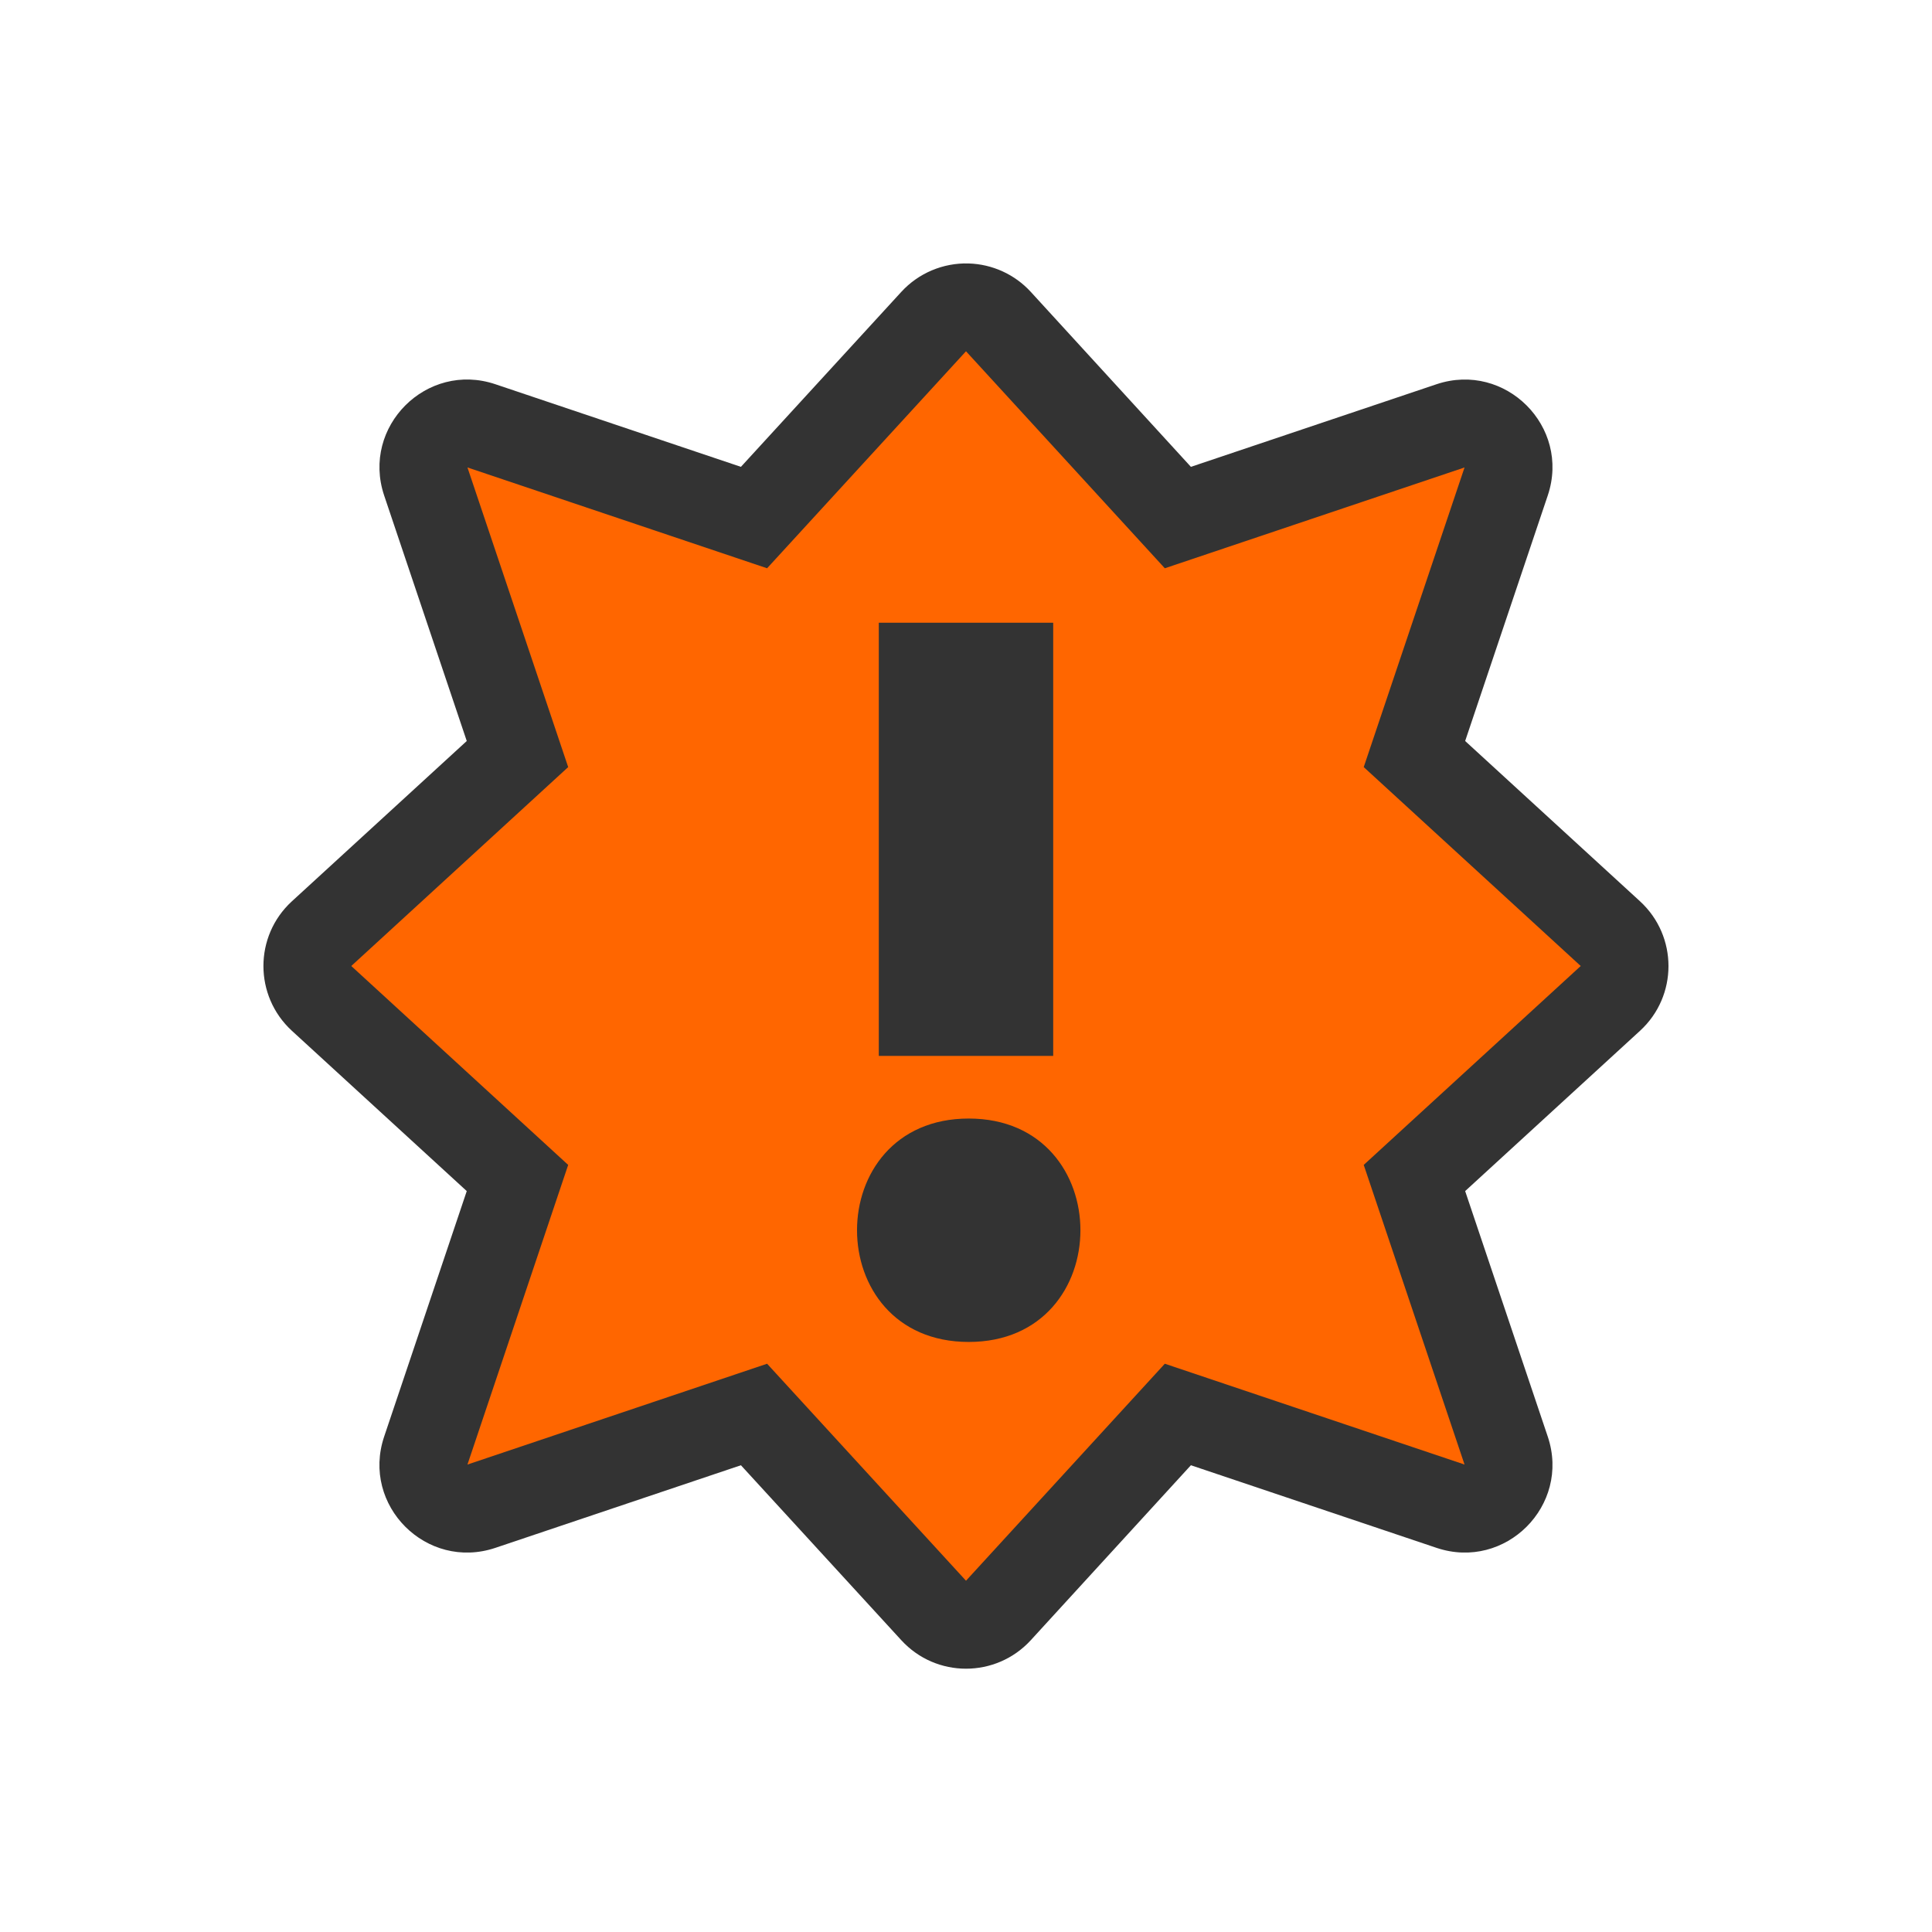
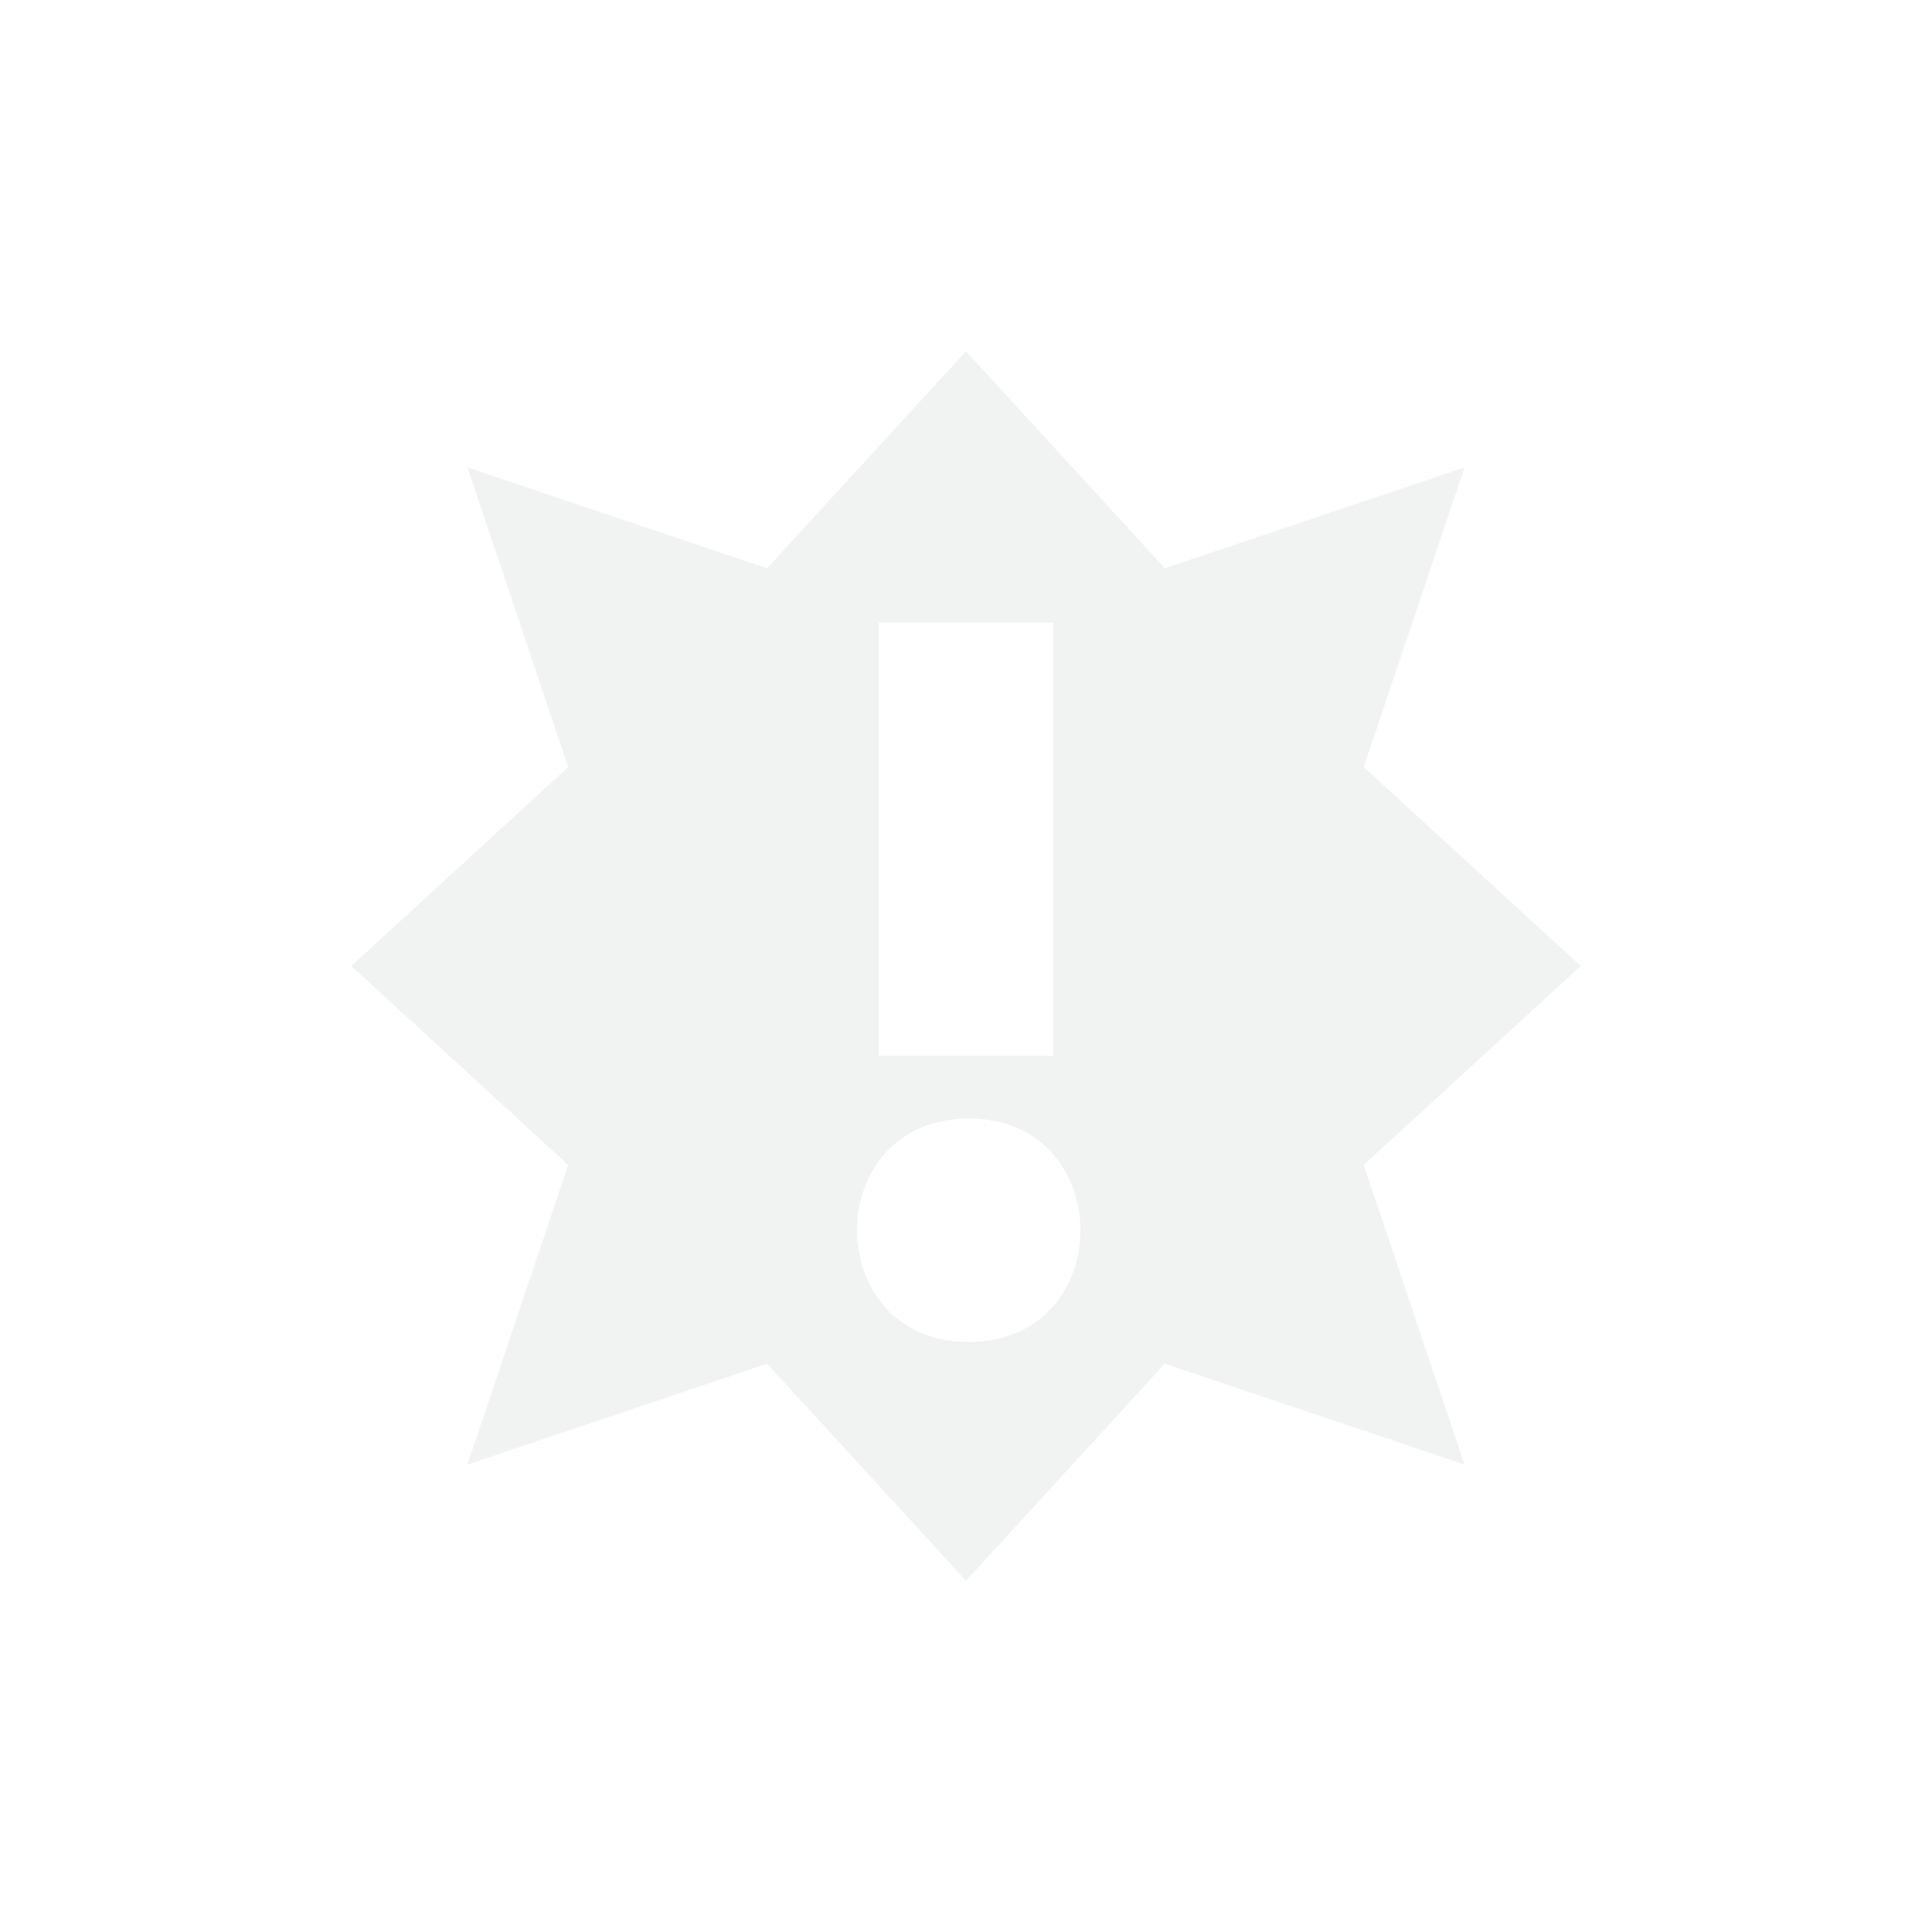
<svg xmlns="http://www.w3.org/2000/svg" version="1.1" viewBox="-3 -3 22 22">
-   <path d="m8.029 0c-0.29-0.008-0.57 0.11-0.766 0.324l-1.826 1.992-2.797-0.941c-0.782-0.262-1.527 0.483-1.266 1.266l0.941 2.797-1.992 1.826c-0.431 0.396-0.431 1.076 0 1.473l1.992 1.826-0.941 2.797c-0.262 0.783 0.483 1.528 1.266 1.266l2.797-0.941 1.826 1.992c0.396 0.433 1.078 0.433 1.475 0l1.823-1.992 2.798 0.941c0.783 0.262 1.528-0.483 1.266-1.266l-0.941-2.797 1.992-1.826c0.431-0.396 0.431-1.076 0-1.473l-1.992-1.826 0.941-2.797c0.262-0.782-0.483-1.527-1.266-1.266l-2.798 0.941-1.823-1.992c-0.183-0.2-0.439-0.316-0.709-0.324z" fill-rule="evenodd" fill="#333" />
-   <path d="m8 1-2.265 2.471-3.412-1.148 1.147 3.412-2.47 2.265 2.47 2.265-1.147 3.412 3.412-1.148 2.265 2.471 2.264-2.471 3.413 1.148-1.148-3.412 2.471-2.265-2.471-2.265 1.148-3.412-3.413 1.148zm-0.993 3.091h1.986v4.933h-1.986zm1.024 5.646c1.696 0 1.696 2.544 0 2.544s-1.696-2.544 0-2.544z" fill-rule="evenodd" class="warning" fill="#f60" />
+   <path d="m8 1-2.265 2.471-3.412-1.148 1.147 3.412-2.47 2.265 2.47 2.265-1.147 3.412 3.412-1.148 2.265 2.471 2.264-2.471 3.413 1.148-1.148-3.412 2.471-2.265-2.471-2.265 1.148-3.412-3.413 1.148zm-0.993 3.091h1.986v4.933h-1.986zm1.024 5.646c1.696 0 1.696 2.544 0 2.544s-1.696-2.544 0-2.544z" fill-rule="evenodd" class="warning" fill="#f1f2f2" />
</svg>
